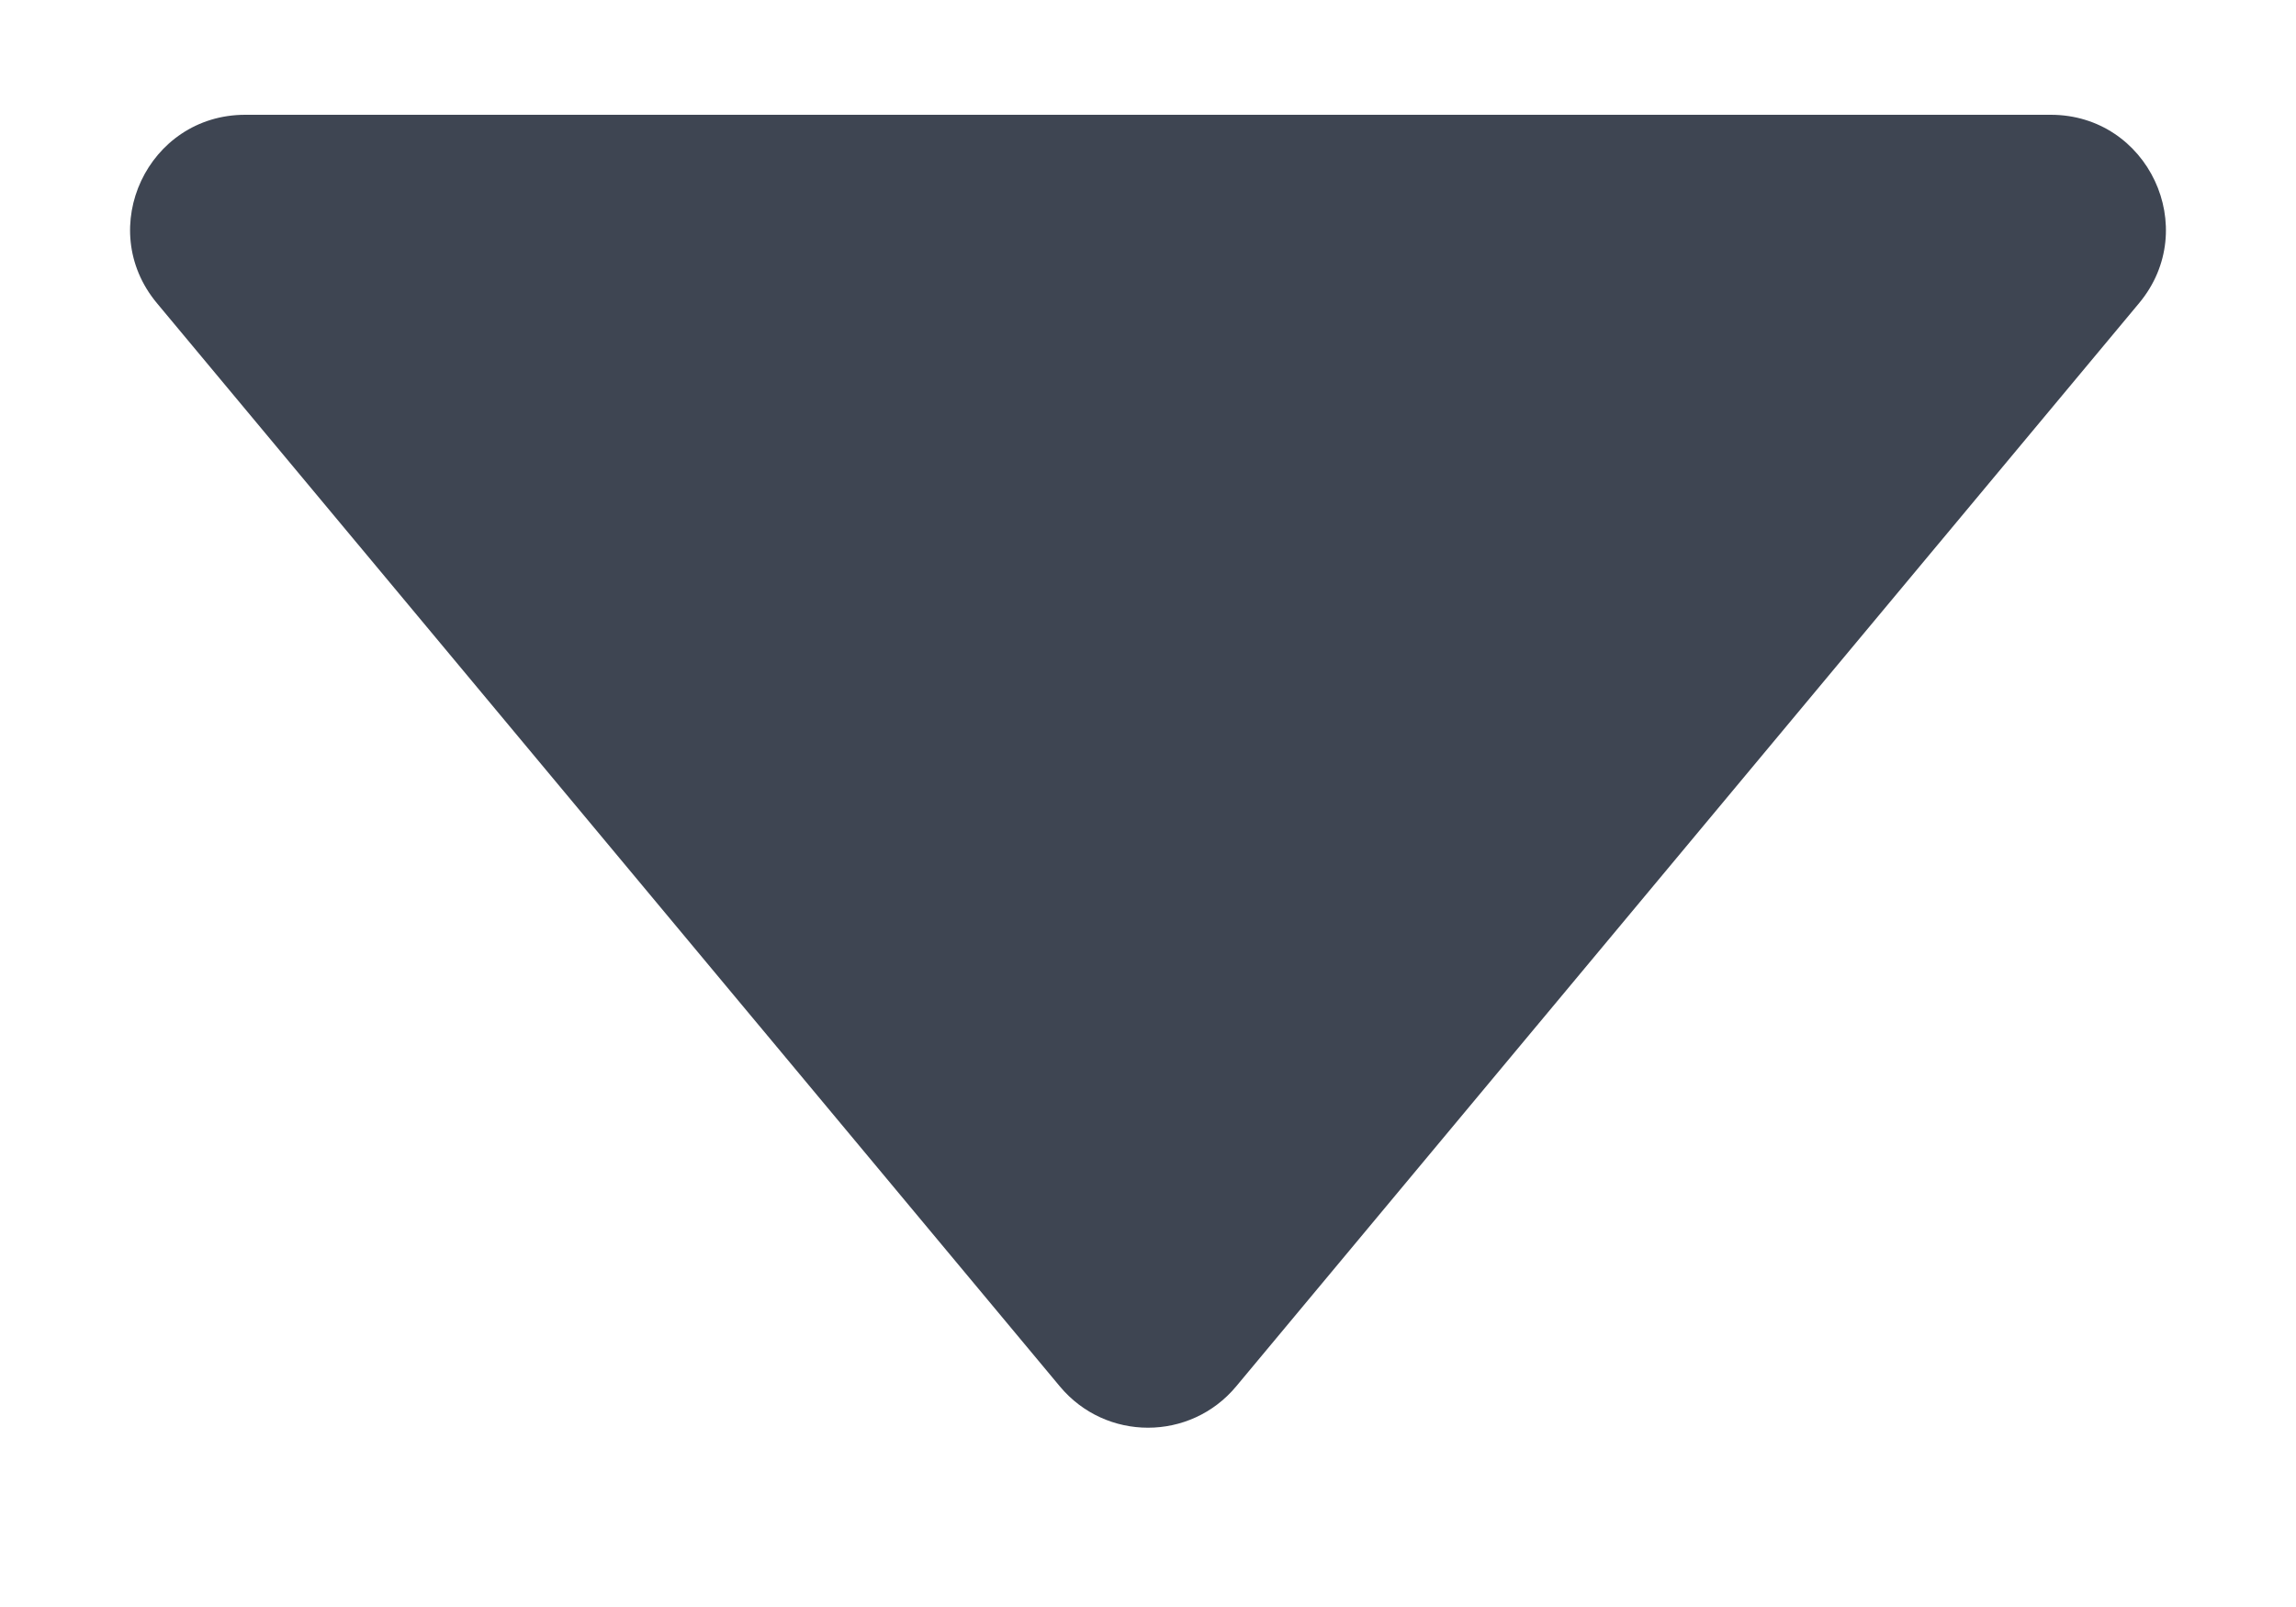
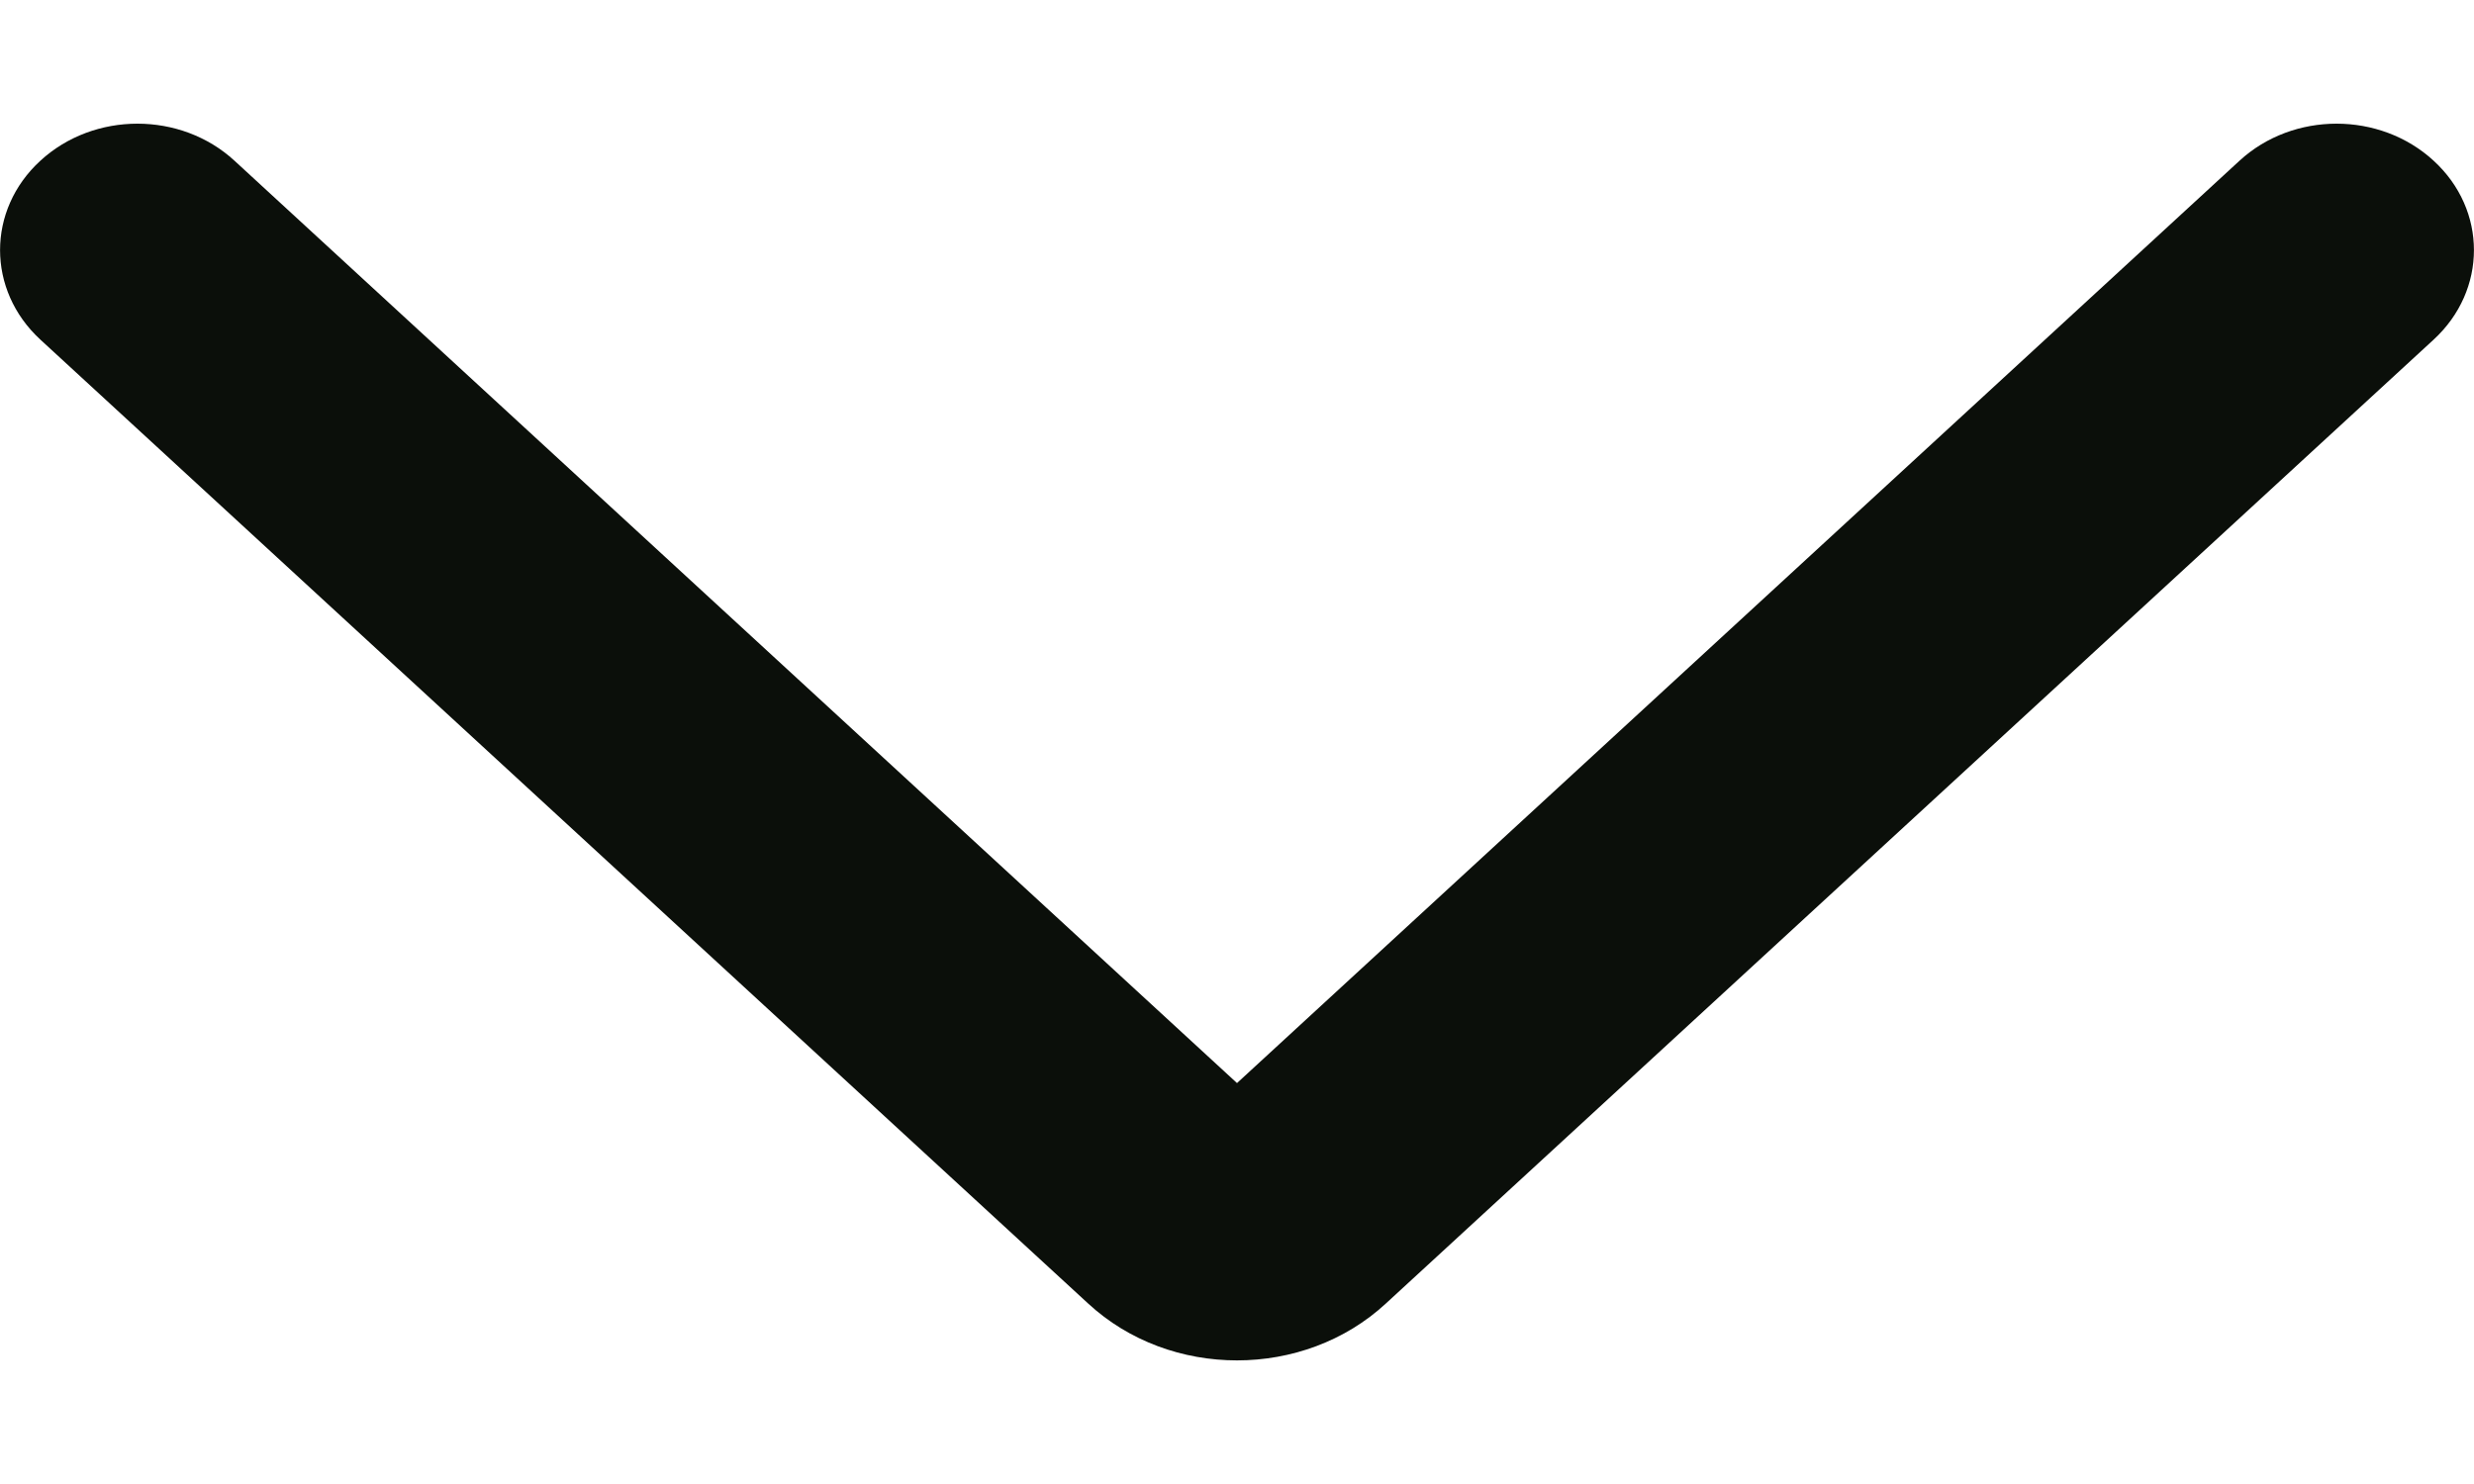
- <svg xmlns="http://www.w3.org/2000/svg" width="10" height="7" viewBox="0 0 10 7" fill="none">
-   <path d="M8.932 0.5H1.068C0.644 0.5 0.412 0.994 0.683 1.32L4.616 6.039C4.816 6.279 5.184 6.279 5.384 6.039L9.317 1.32C9.588 0.994 9.356 0.5 8.932 0.5Z" fill="#3E4552" />
+ <svg xmlns="http://www.w3.org/2000/svg" width="10" height="6" viewBox="0 0 10 6" fill="none">
+   <path fill-rule="evenodd" clip-rule="evenodd" d="M9.837 0.65C9.62 0.45 9.269 0.45 9.052 0.65L5 4.379L0.948 0.65C0.731 0.45 0.38 0.45 0.163 0.65C-0.054 0.849 -0.054 1.173 0.163 1.373L4.398 5.27C4.73 5.577 5.27 5.577 5.602 5.27L9.837 1.373C10.054 1.173 10.054 0.849 9.837 0.65Z" fill="#0B0F0A" />
</svg>
